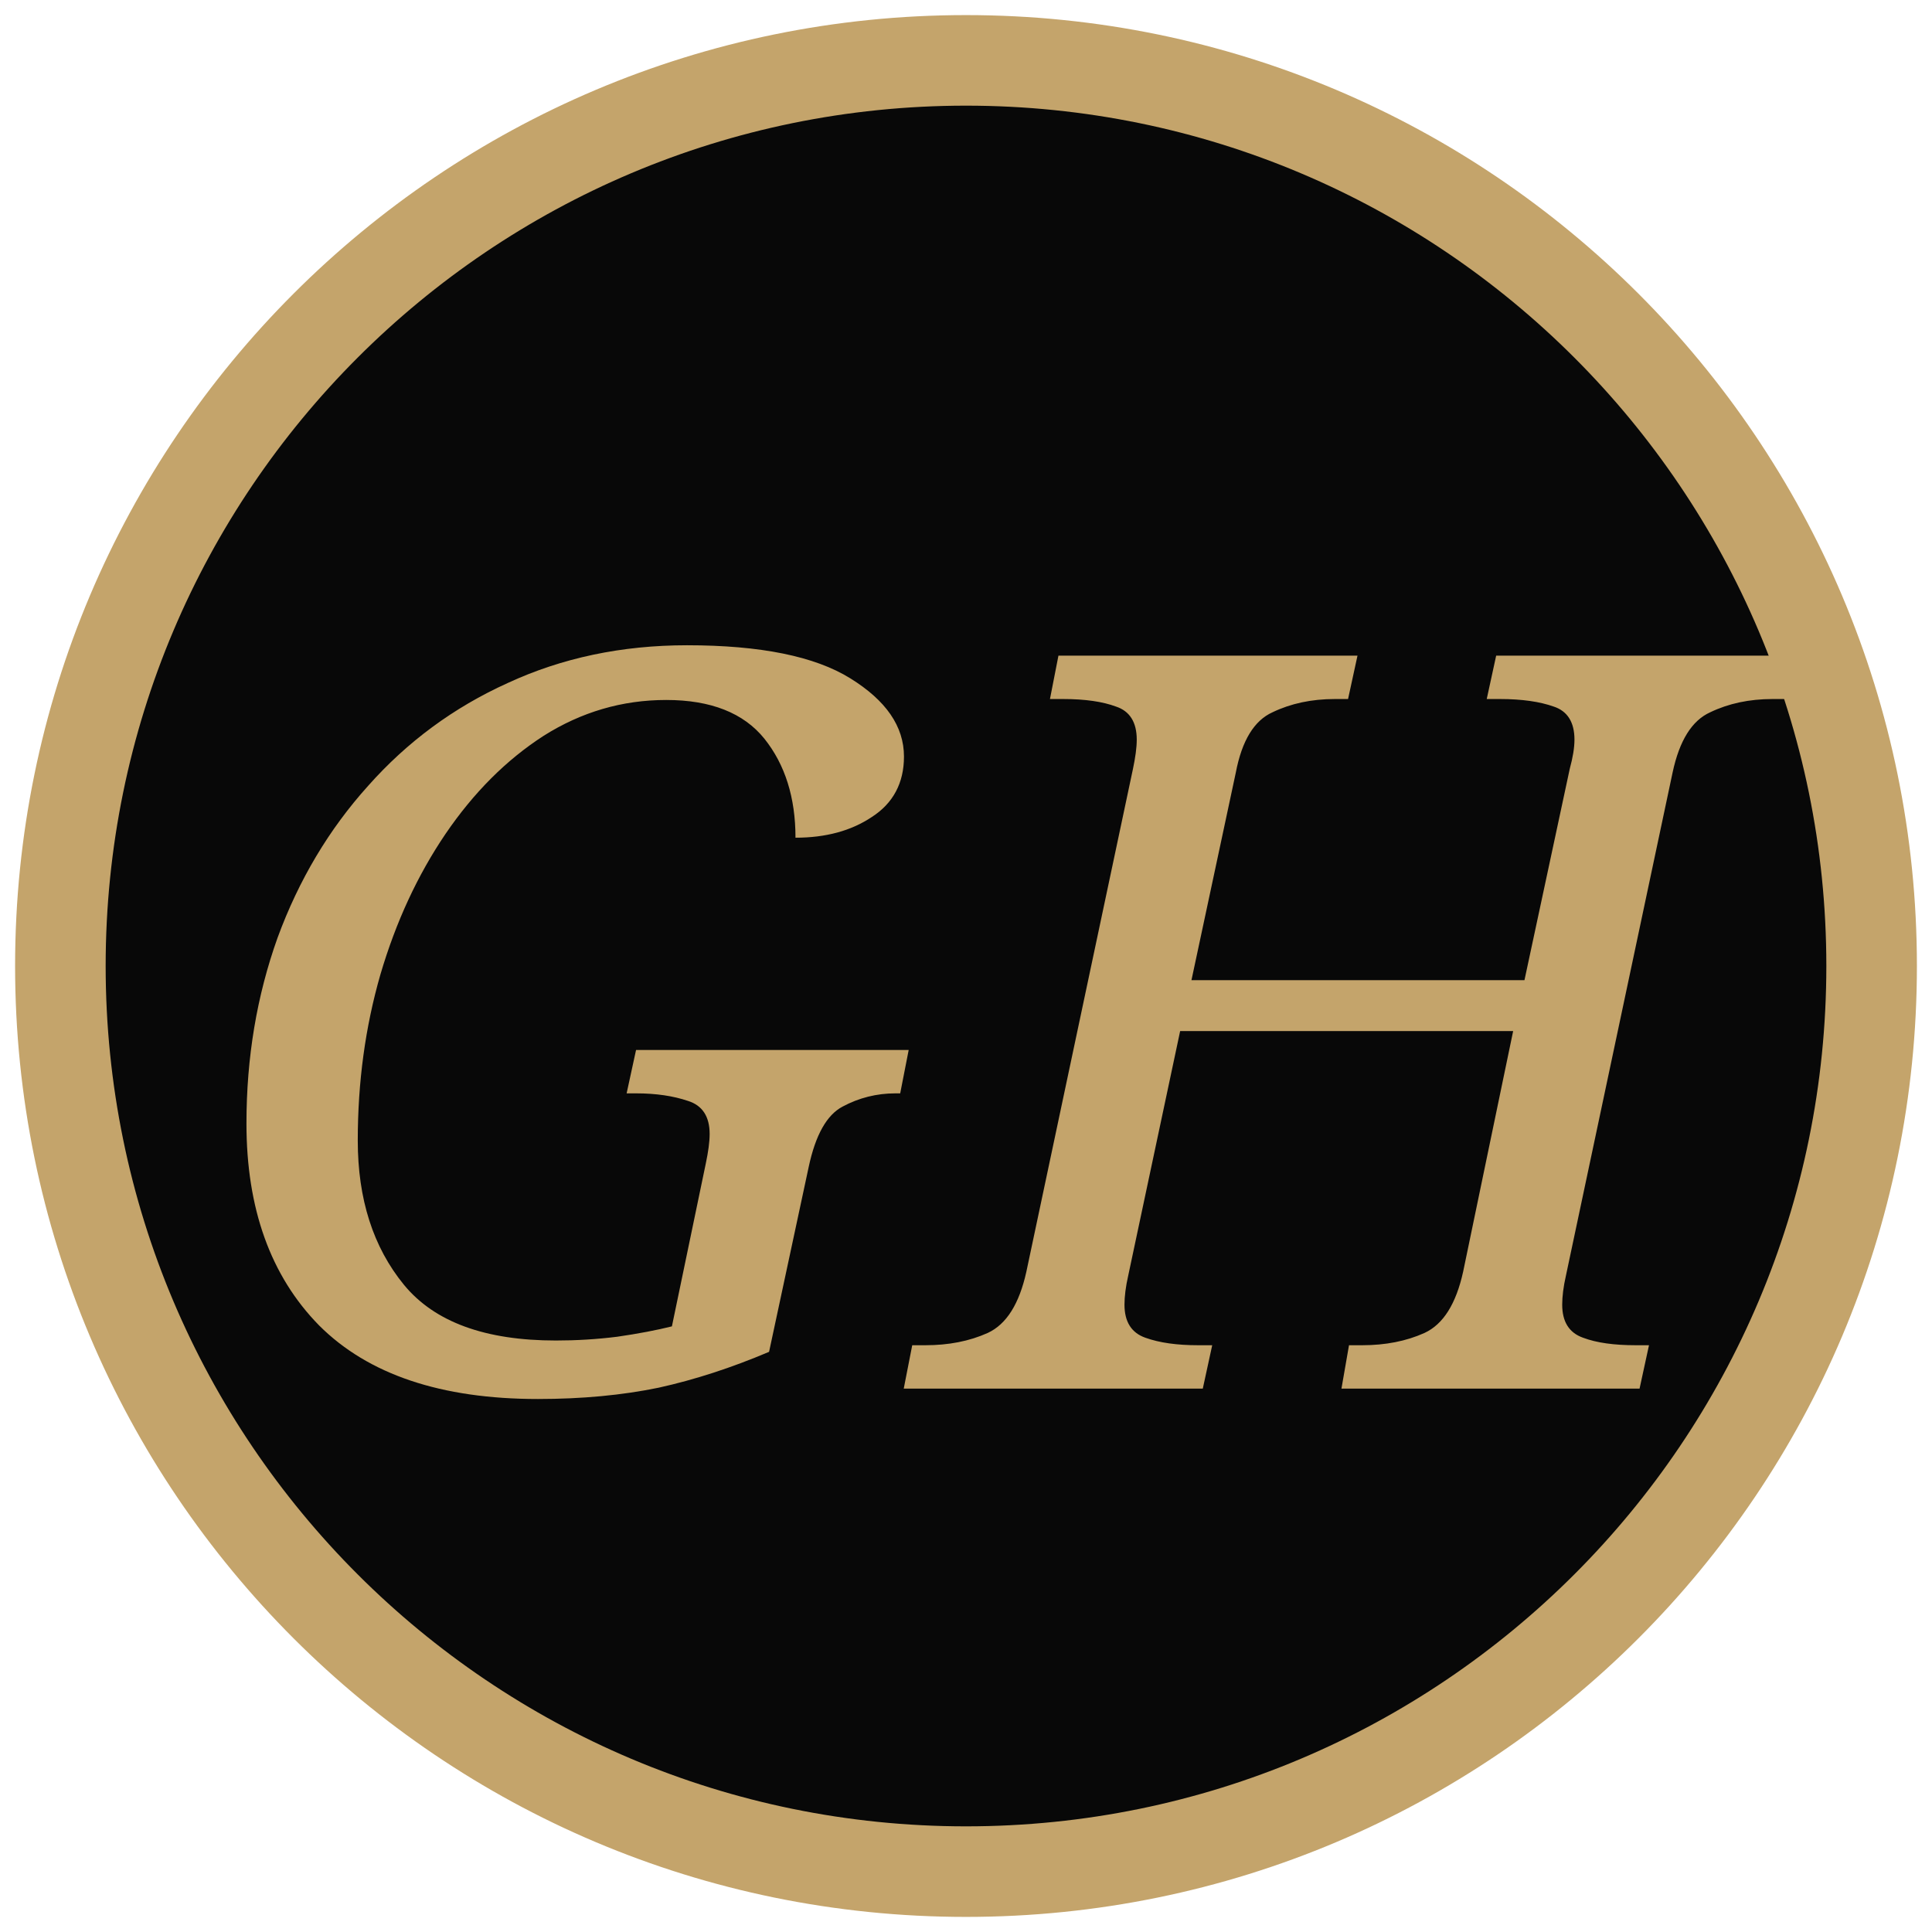
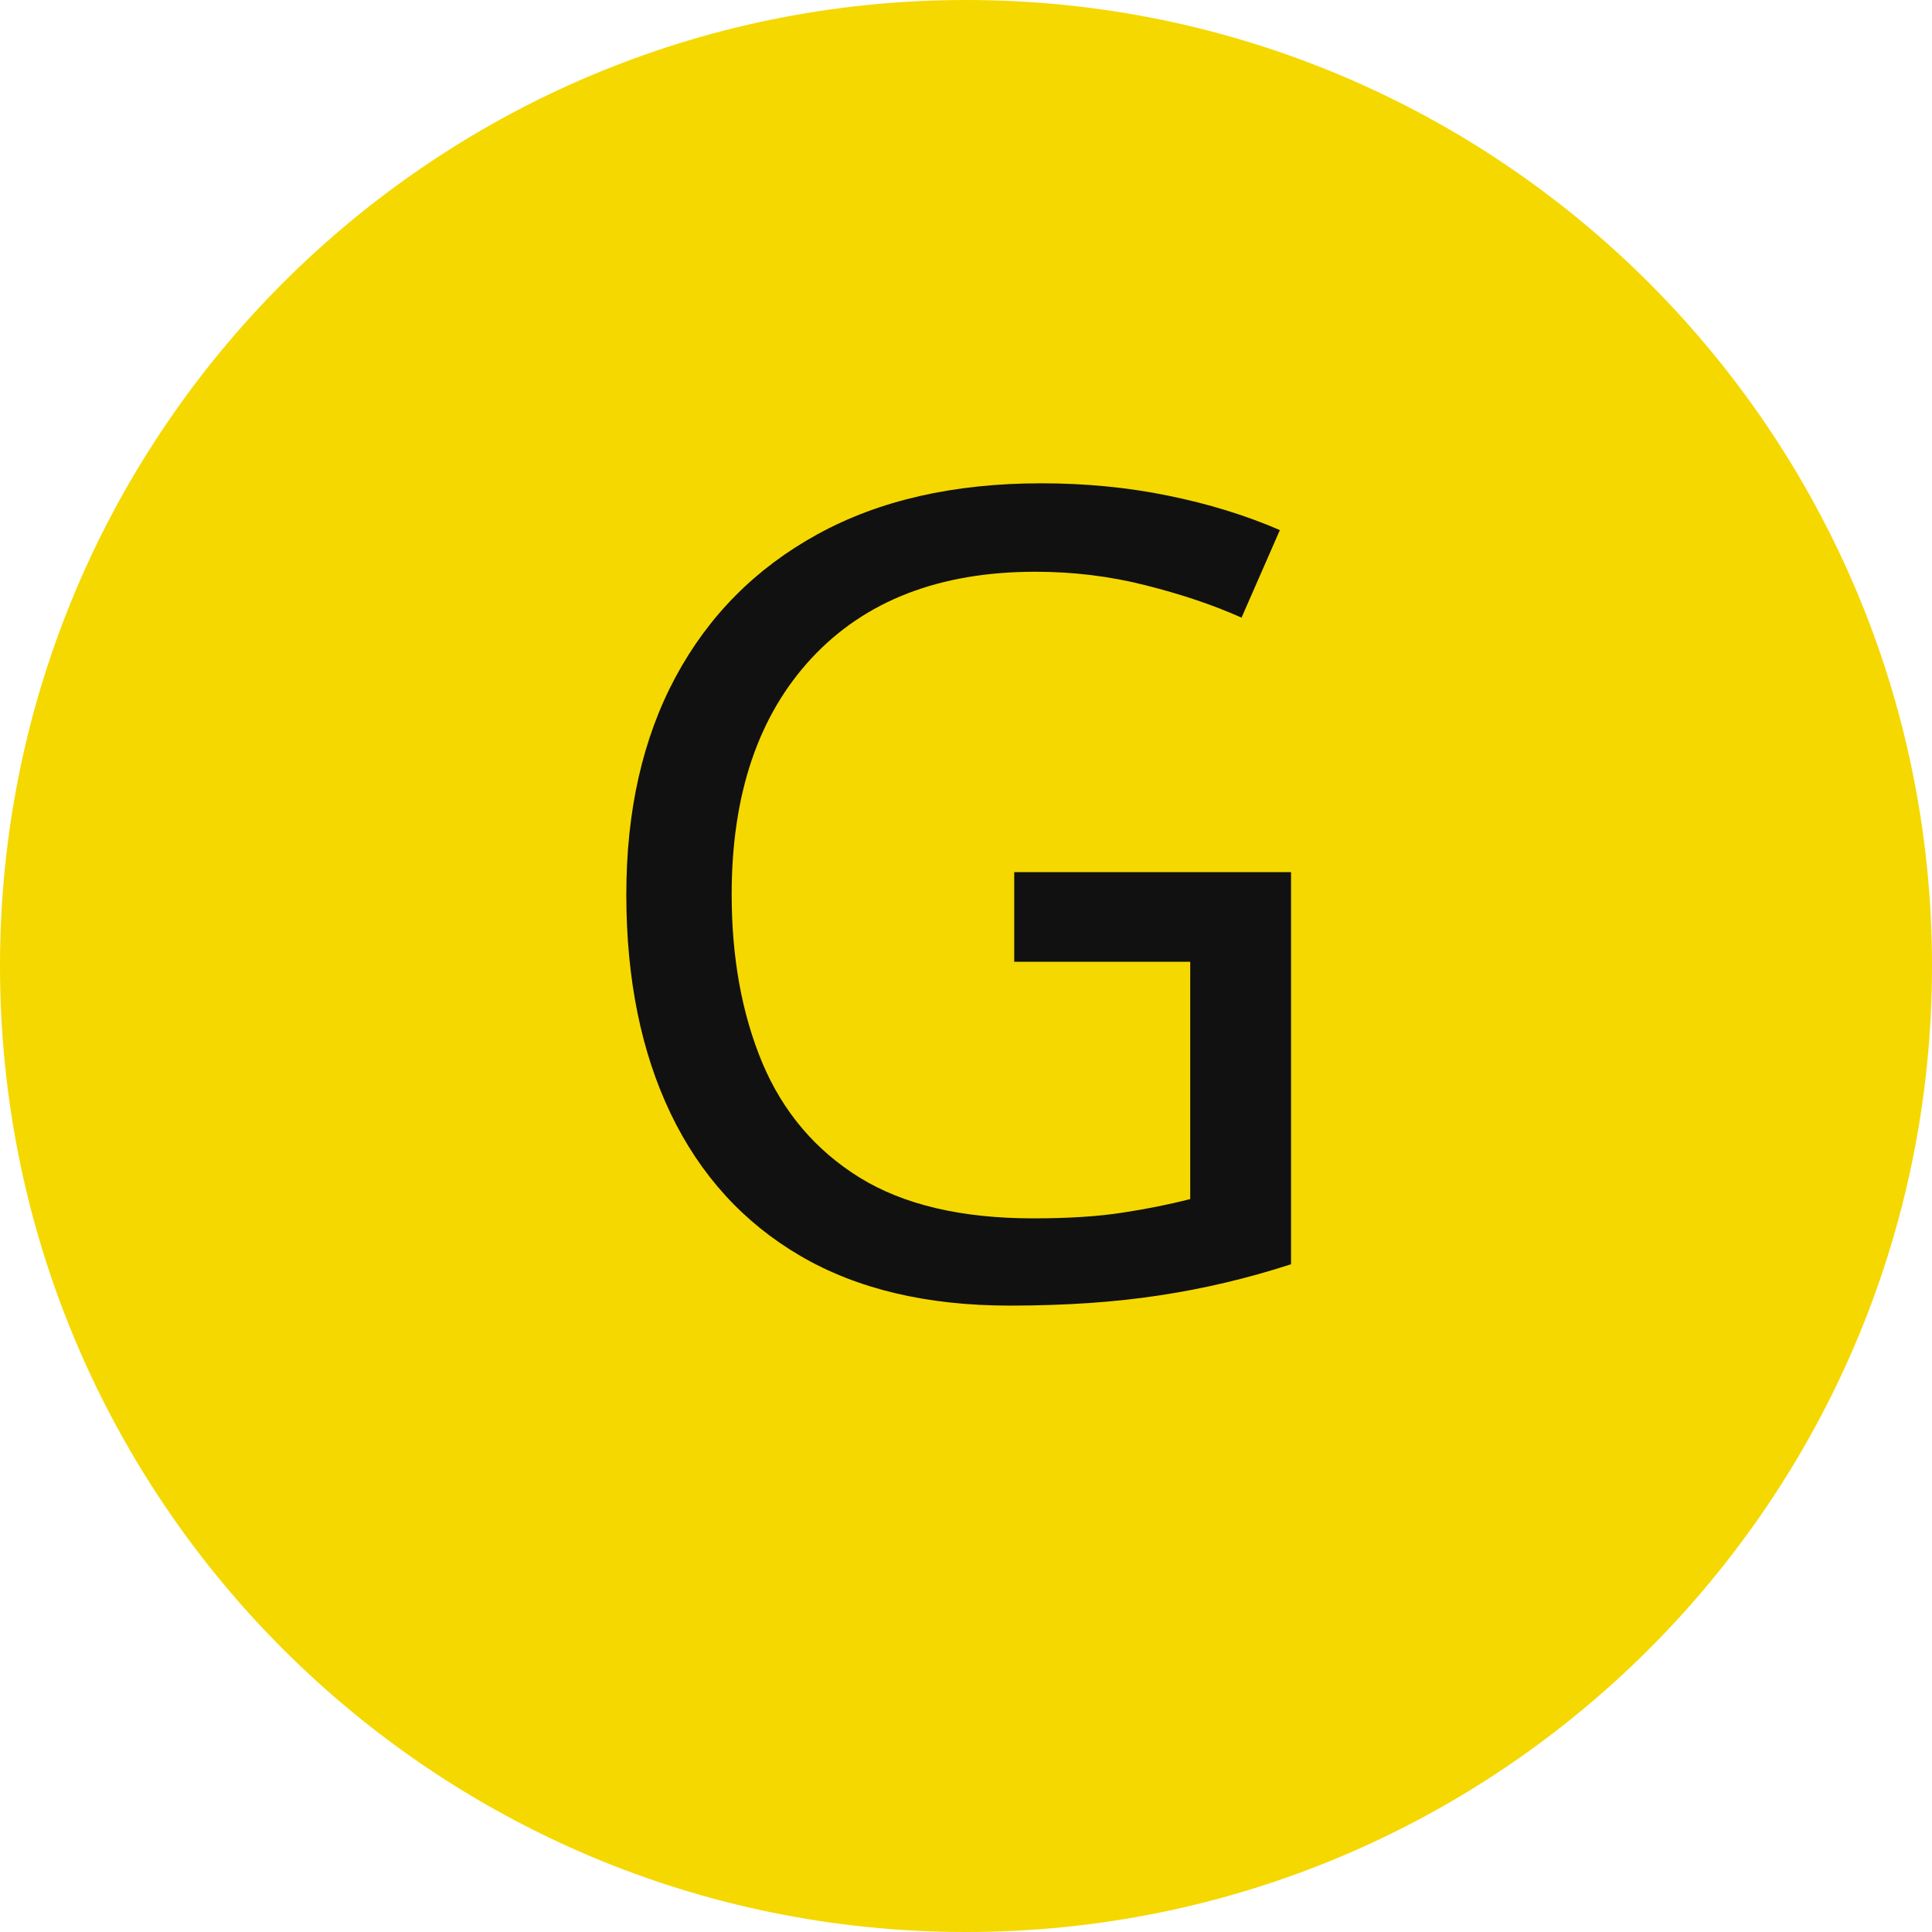
- <svg xmlns="http://www.w3.org/2000/svg" viewBox="0 0 32 32">
-   <circle cx="16" cy="16" r="15" fill="#080808" />
-   <circle cx="16" cy="16" r="15" fill="none" stroke="#C4A46B" stroke-width="1.5" />
-   <text x="16" y="23" font-family="Georgia, serif" font-size="17" font-weight="400" font-style="italic" fill="#C4A46B" text-anchor="middle">GH</text>
+ <svg xmlns="http://www.w3.org/2000/svg" viewBox="0 0 100 100">
+   <circle cx="50" cy="50" r="50" fill="#F5D800" />
+   <text x="50" y="67" text-anchor="middle" font-family="'DM Sans', sans-serif" font-weight="300" font-size="58" fill="#111111">G</text>
</svg>
